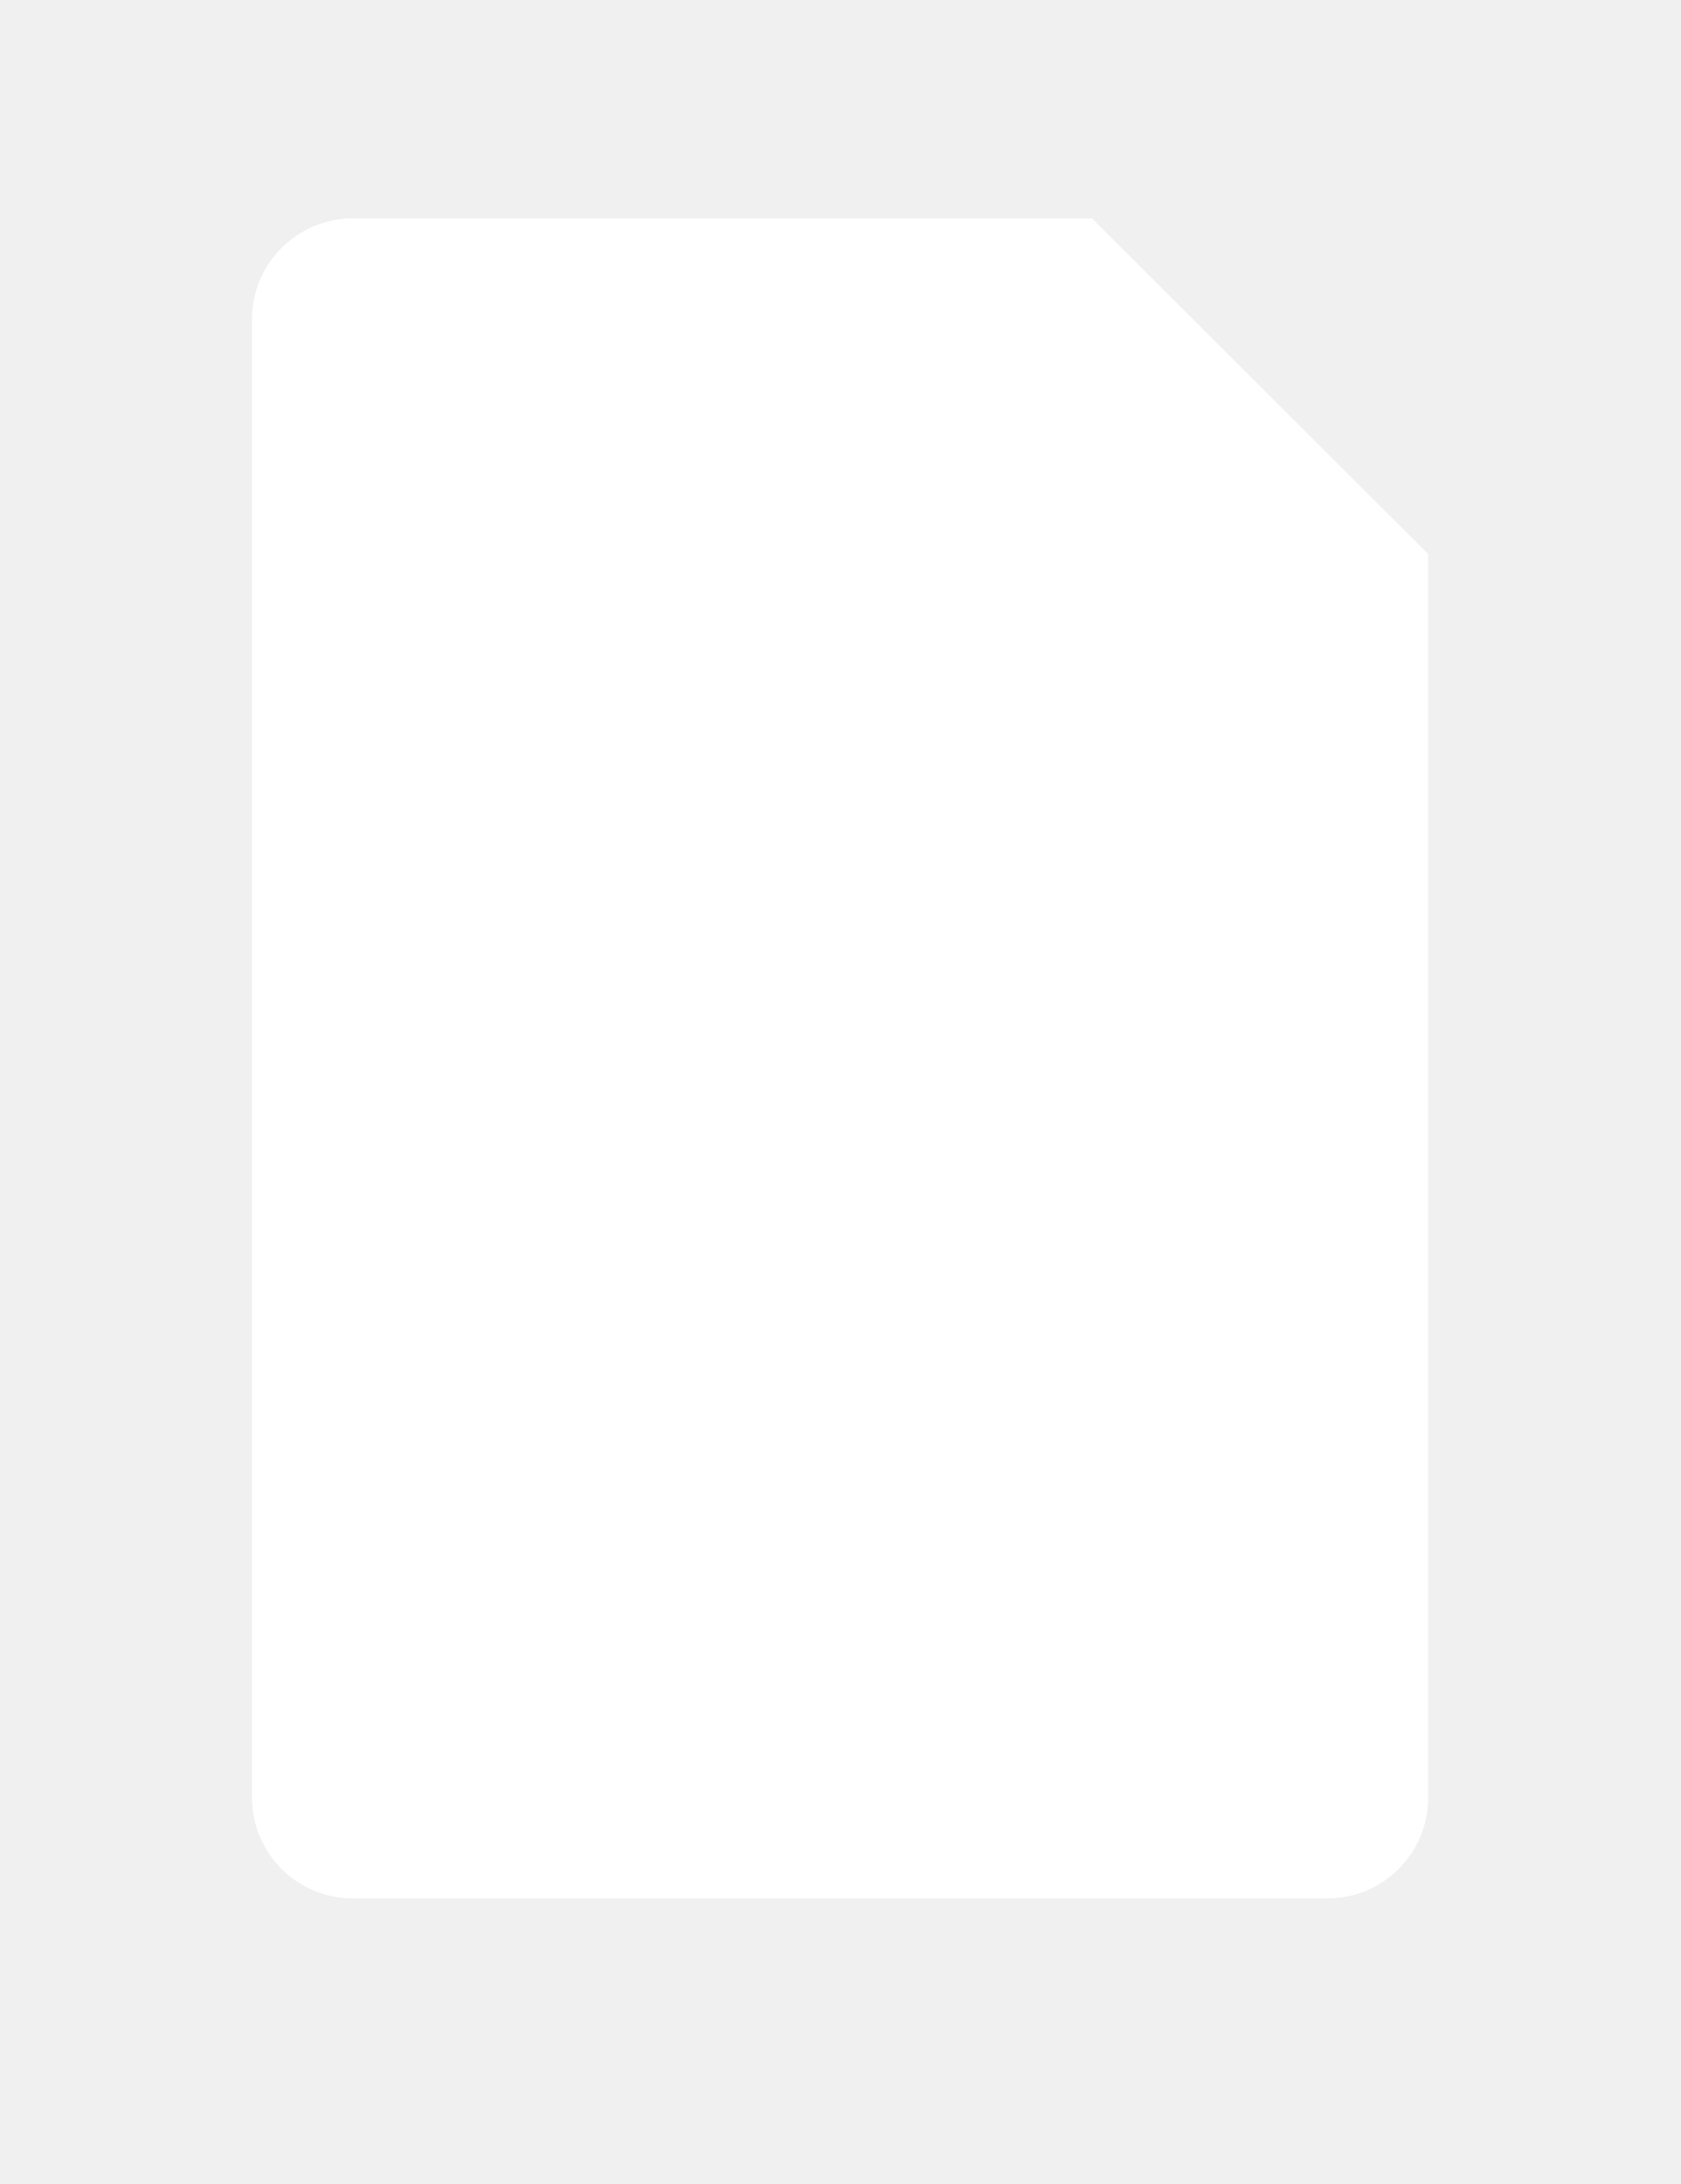
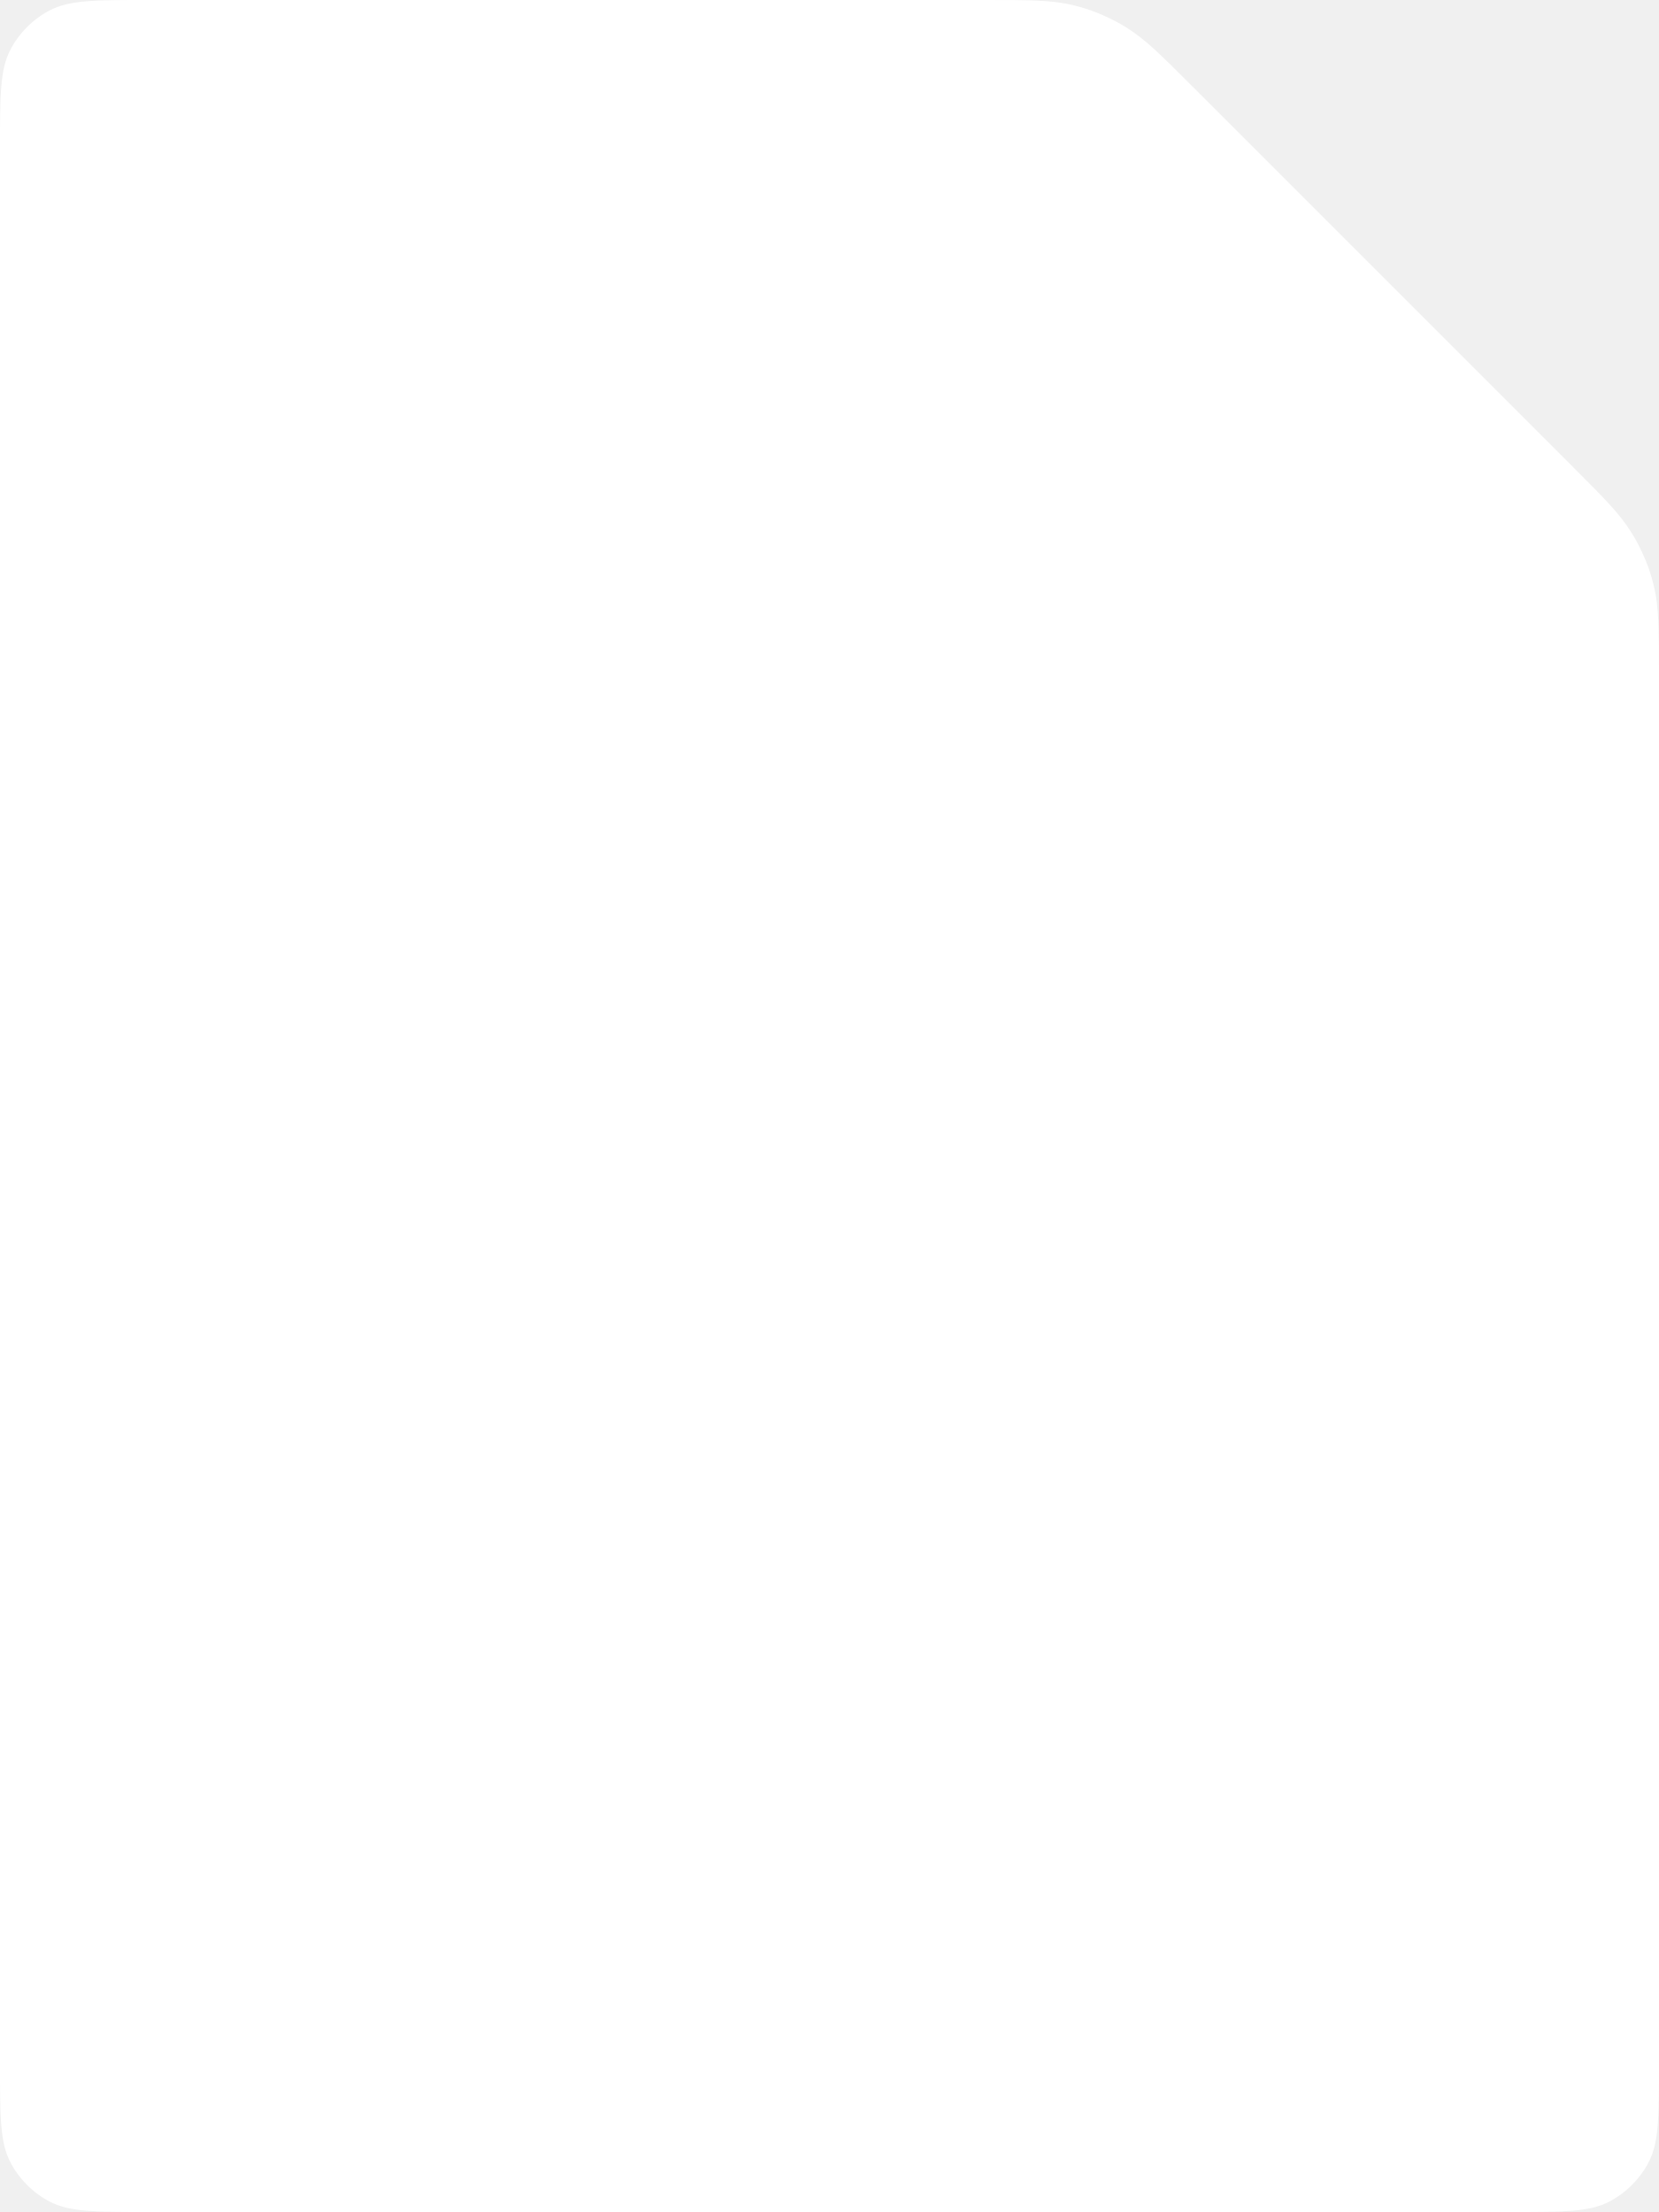
- <svg xmlns="http://www.w3.org/2000/svg" width="100" height="130" viewBox="0 0 100 130">
-   <g fill="#FFFFFF" fill-rule="evenodd">
-     <path d="m 85,32.982 v 74.028 c 0,3.308 -2.68,5.99 -5.998,5.99 H 20.998 C 17.686,113 15,110.312 15,107.007 V 18.993 C 15,15.683 17.695,13 21,13 h 43.994 z" />
-   </g>
+ <svg xmlns="http://www.w3.org/2000/svg" width="72" height="96" viewBox="0 0 72 96">
+   <path fill="white" d="M 6.4 0 C 4.16 7.4014868e-17 3.04 -0.001 2.18 0.439 C 1.44 0.819 0.819 1.44 0.439 2.18 C -0.001 3.04 0 4.16 0 6.4 L 0 89.6 C 7.4014868e-17 91.84 -0.001 92.96 0.439 93.82 C 0.819 94.56 1.44 95.181 2.18 95.561 C 3.04 96.001 4.16 96 6.4 96 L 65.6 96 C 67.84 96 68.96 96.001 69.82 95.561 C 70.56 95.181 71.181 94.56 71.561 93.82 C 72.001 92.96 72 91.84 72 89.6 L 72 29.301 C 72 27.341 71.999 26.359 71.779 25.439 C 71.659 24.939 71.499 24.46 71.279 24 C 71.139 23.7 71 23.421 70.82 23.141 C 70.32 22.321 69.64 21.64 68.26 20.26 L 51.74 3.74 C 50.36 2.36 49.679 1.68 48.859 1.18 C 48.579 1 48.3 0.861 48 0.721 C 47.54 0.501 47.061 0.341 46.561 0.221 C 45.641 0.001 44.659 0 42.699 0 L 6.4 0 z" />
</svg>
